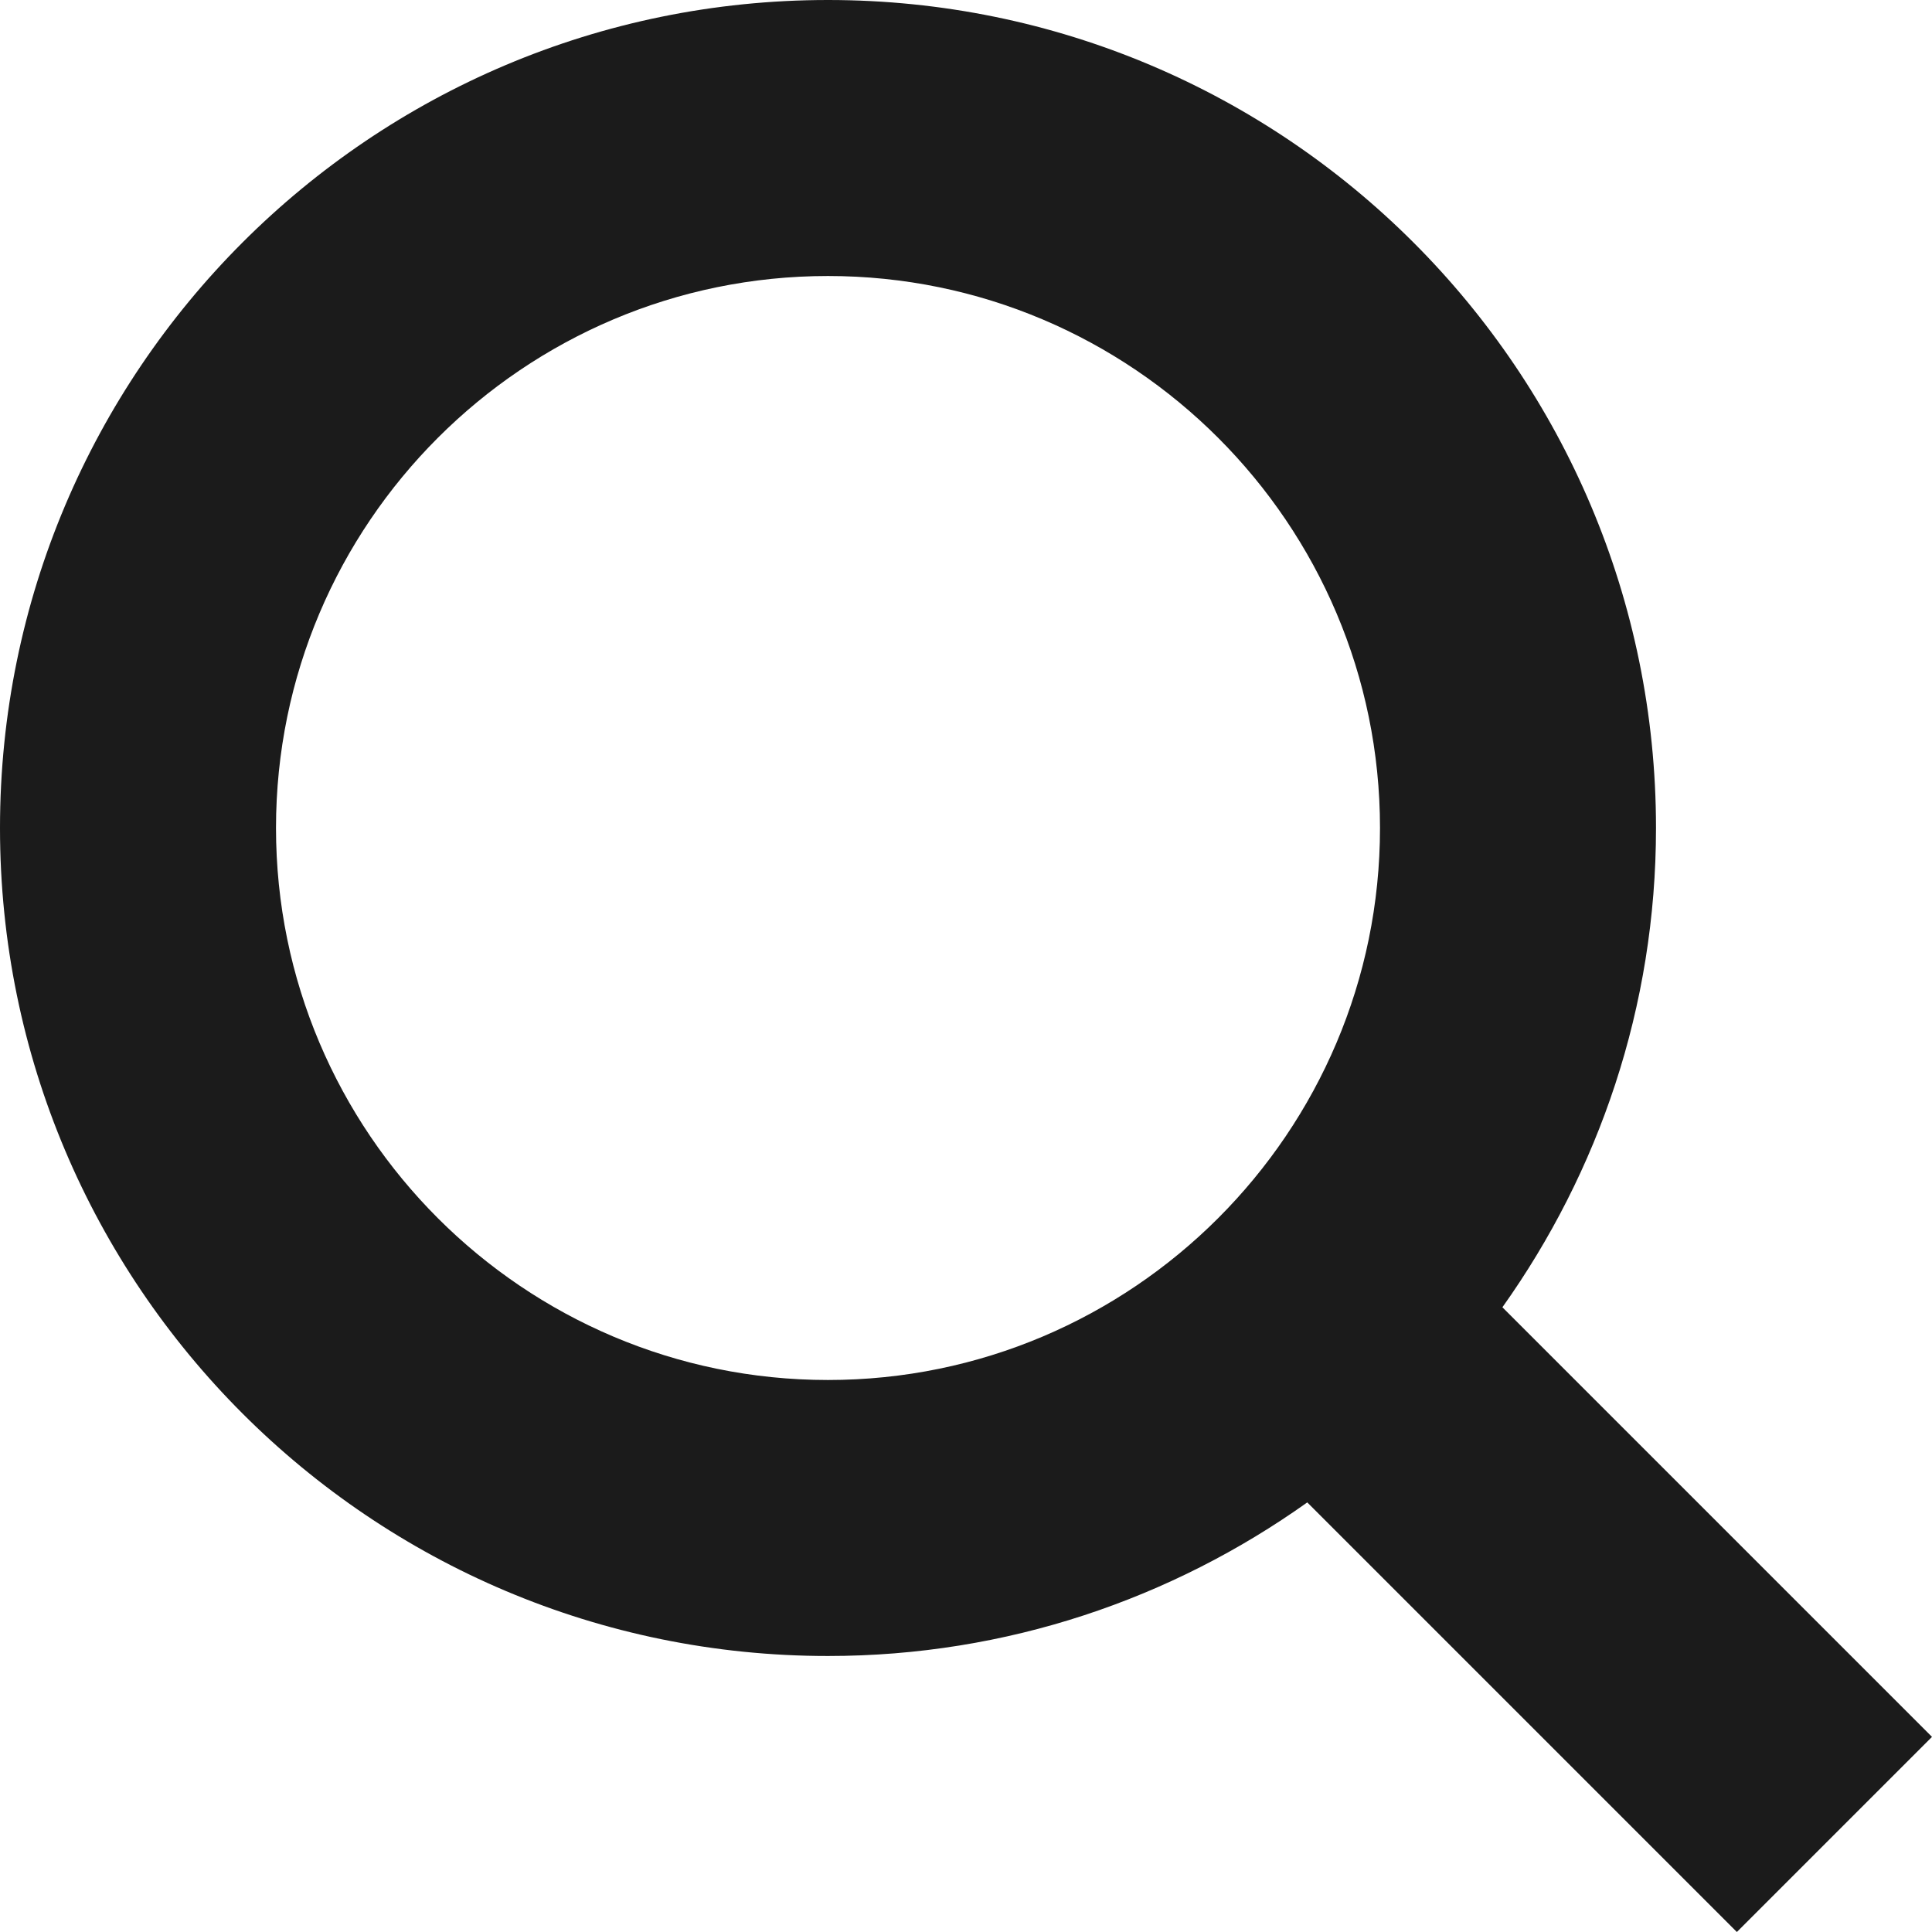
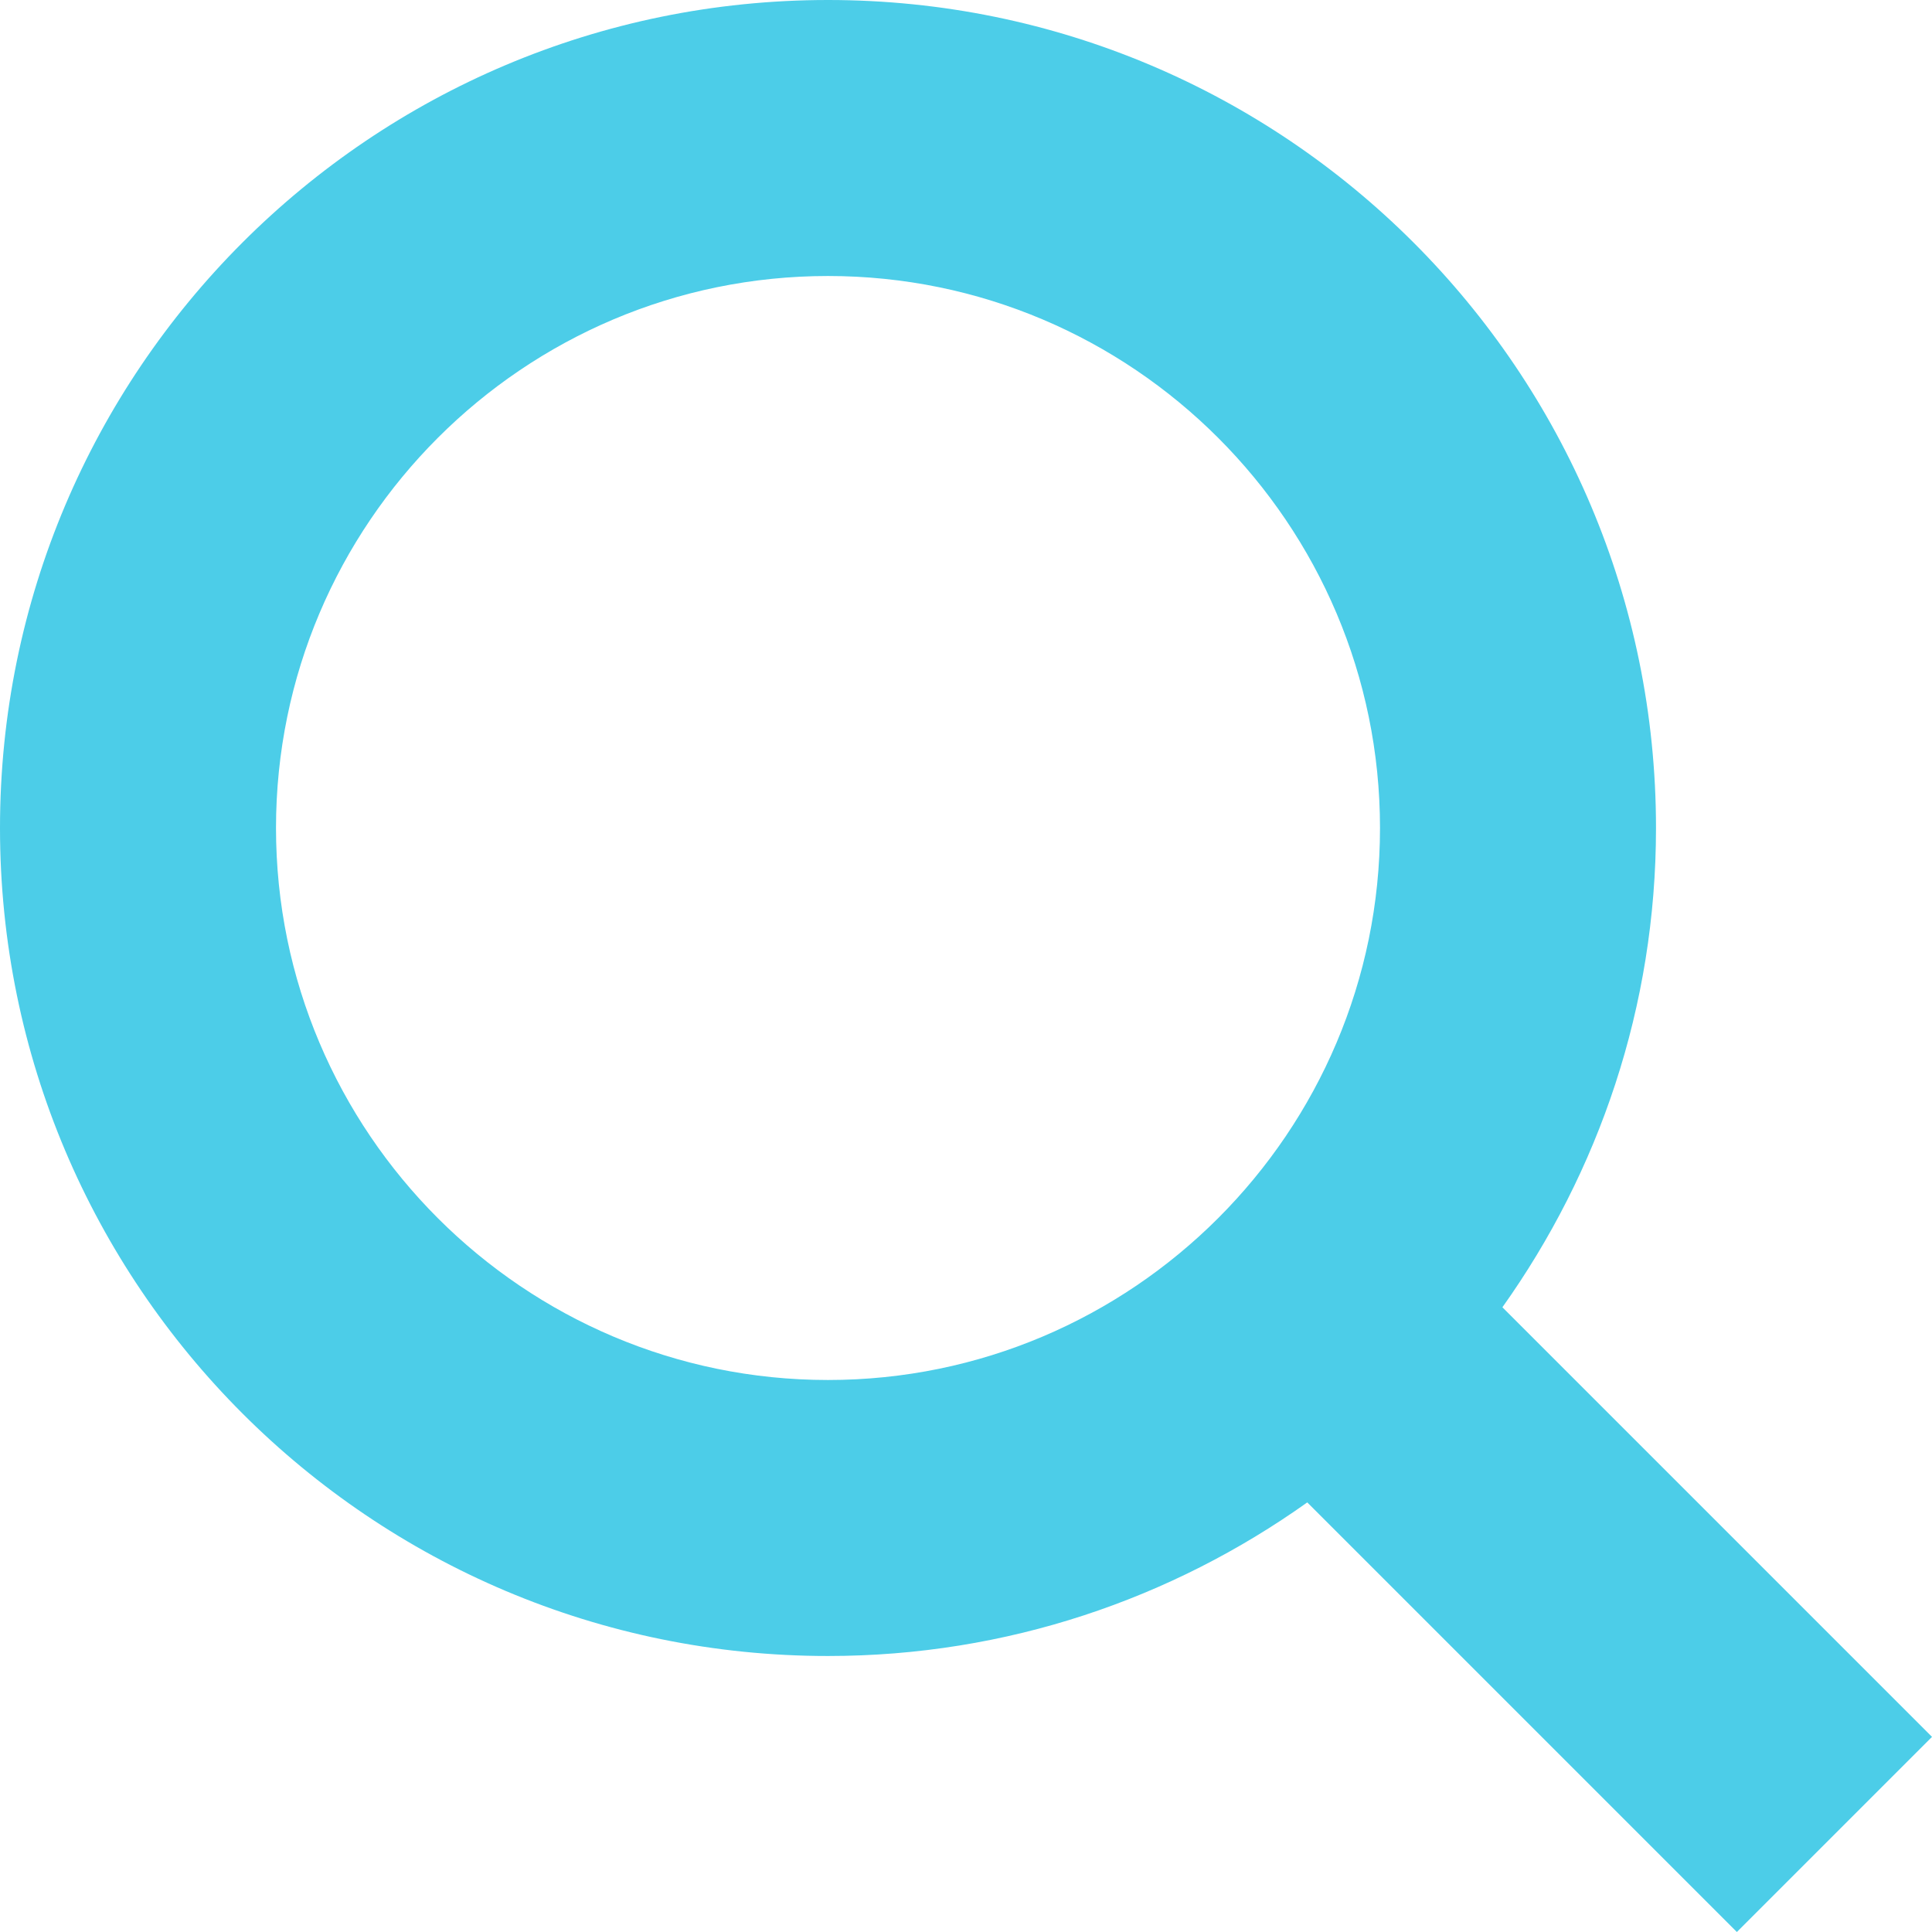
<svg xmlns="http://www.w3.org/2000/svg" version="1.1" id="Layer_1" x="0px" y="0px" viewBox="0 0 14 14" enable-background="new 0 0 14 14" xml:space="preserve">
  <g>
    <path fill="none" d="M6,2C3.794,2,2,3.794,2,6c0,2.206,1.794,4,4,4s4-1.794,4-4C10,3.794,8.206,2,6,2z" />
-     <path fill="#1B1B1B" d="M14,12.586l-3.113-3.113C11.585,8.492,12,7.296,12,6c0-3.314-2.686-6-6-6S0,2.686,0,6c0,3.314,2.686,6,6,6   c1.296,0,2.492-0.415,3.473-1.113L12.586,14L14,12.586z M6,10c-2.206,0-4-1.794-4-4c0-2.206,1.794-4,4-4s4,1.794,4,4   C10,8.206,8.206,10,6,10z" />
+     <path fill="#4ccde8" d="M14,12.586l-3.113-3.113C11.585,8.492,12,7.296,12,6c0-3.314-2.686-6-6-6S0,2.686,0,6c0,3.314,2.686,6,6,6   c1.296,0,2.492-0.415,3.473-1.113L12.586,14L14,12.586z M6,10c-2.206,0-4-1.794-4-4c0-2.206,1.794-4,4-4s4,1.794,4,4   C10,8.206,8.206,10,6,10z" />
  </g>
</svg>
